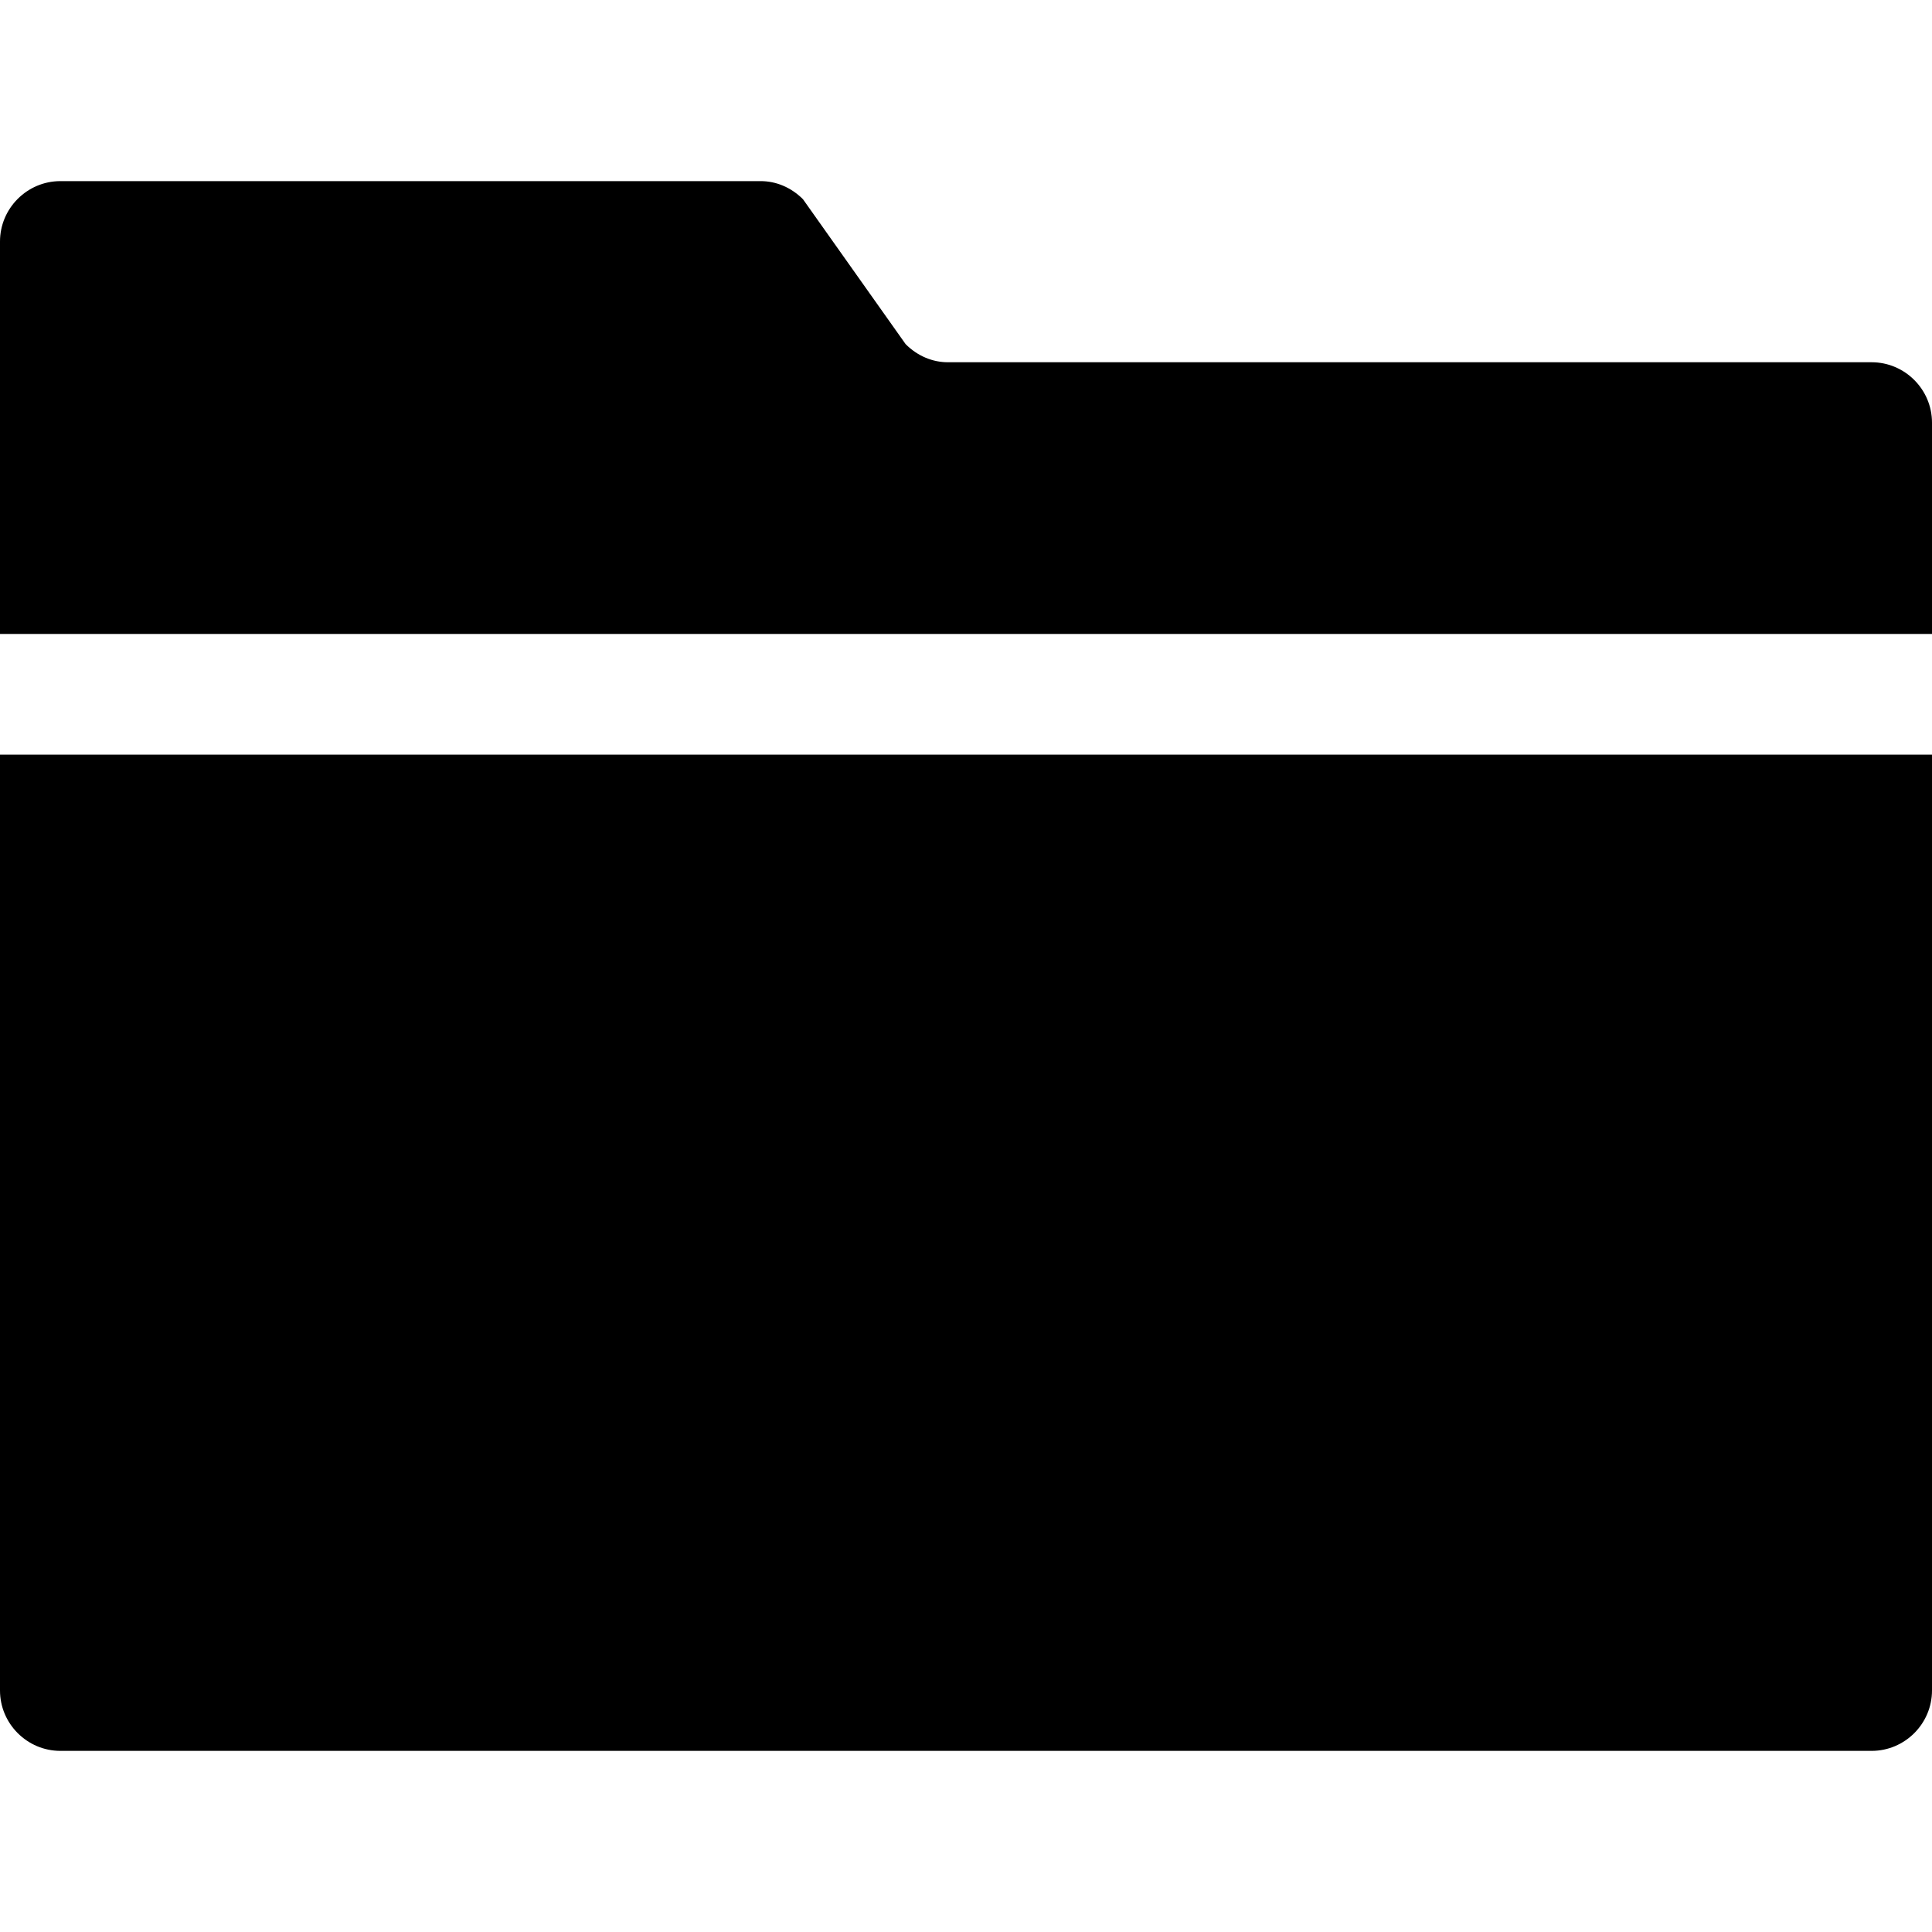
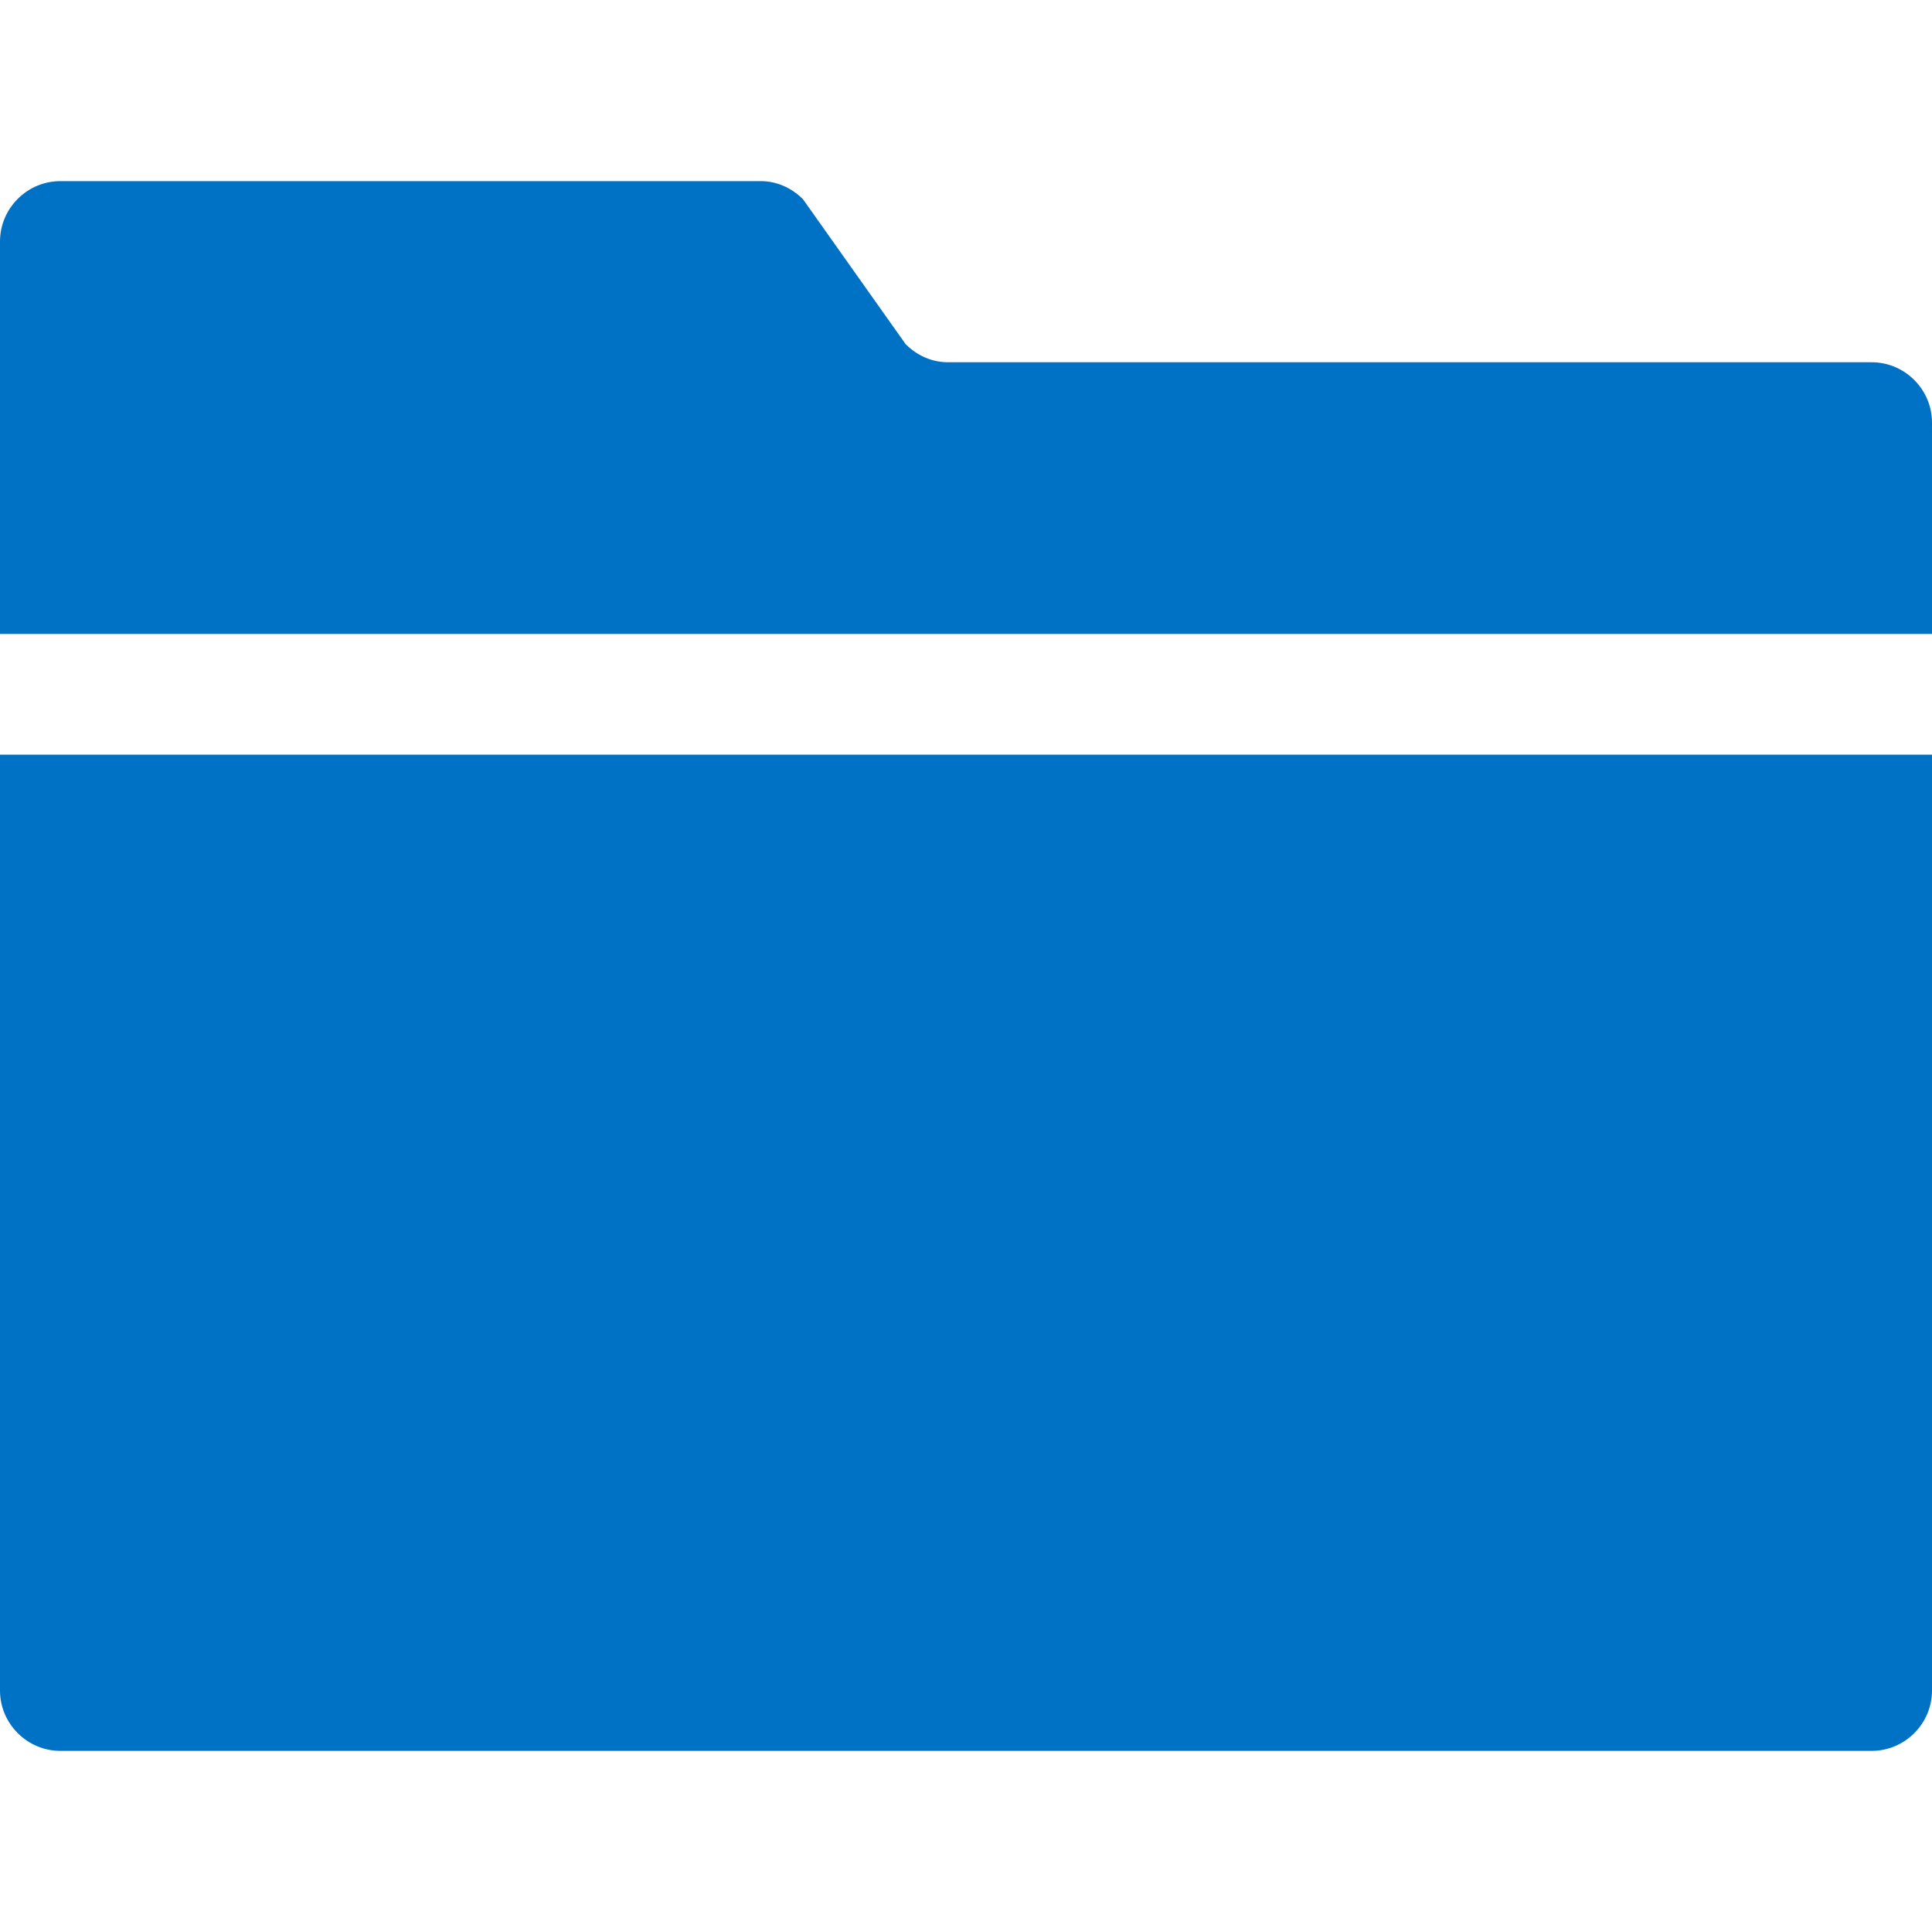
<svg xmlns="http://www.w3.org/2000/svg" version="1.1" id="Layer_1" x="0px" y="0px" viewBox="0 0 64 64" enable-background="new 0 0 64 64" xml:space="preserve">
  <g>
    <g>
      <g>
-         <path d="M0,56c0,1.1,0.9,2,2,2h60c1.1,0,2-0.9,2-2V25H0C0,38.8,0,56.1,0,56z" />
+         <path fill="#0072c6" d="M0,56c0,1.1,0.9,2,2,2h60c1.1,0,2-0.9,2-2V25H0C0,38.8,0,56.1,0,56z" />
      </g>
    </g>
    <g>
      <g>
-         <path d="M62,12H31.4c-0.5,0-1-0.2-1.4-0.6l-3.4-4.8C26.2,6.2,25.7,6,25.2,6H2C0.9,6,0,6.9,0,8c0,0,0,5.6,0,13h64v-7     C64,12.9,63.1,12,62,12z" />
+         <path fill="#0072c6" d="M62,12H31.4c-0.5,0-1-0.2-1.4-0.6l-3.4-4.8C26.2,6.2,25.7,6,25.2,6H2C0.9,6,0,6.9,0,8c0,0,0,5.6,0,13h64v-7     C64,12.9,63.1,12,62,12z" />
      </g>
    </g>
  </g>
</svg>
